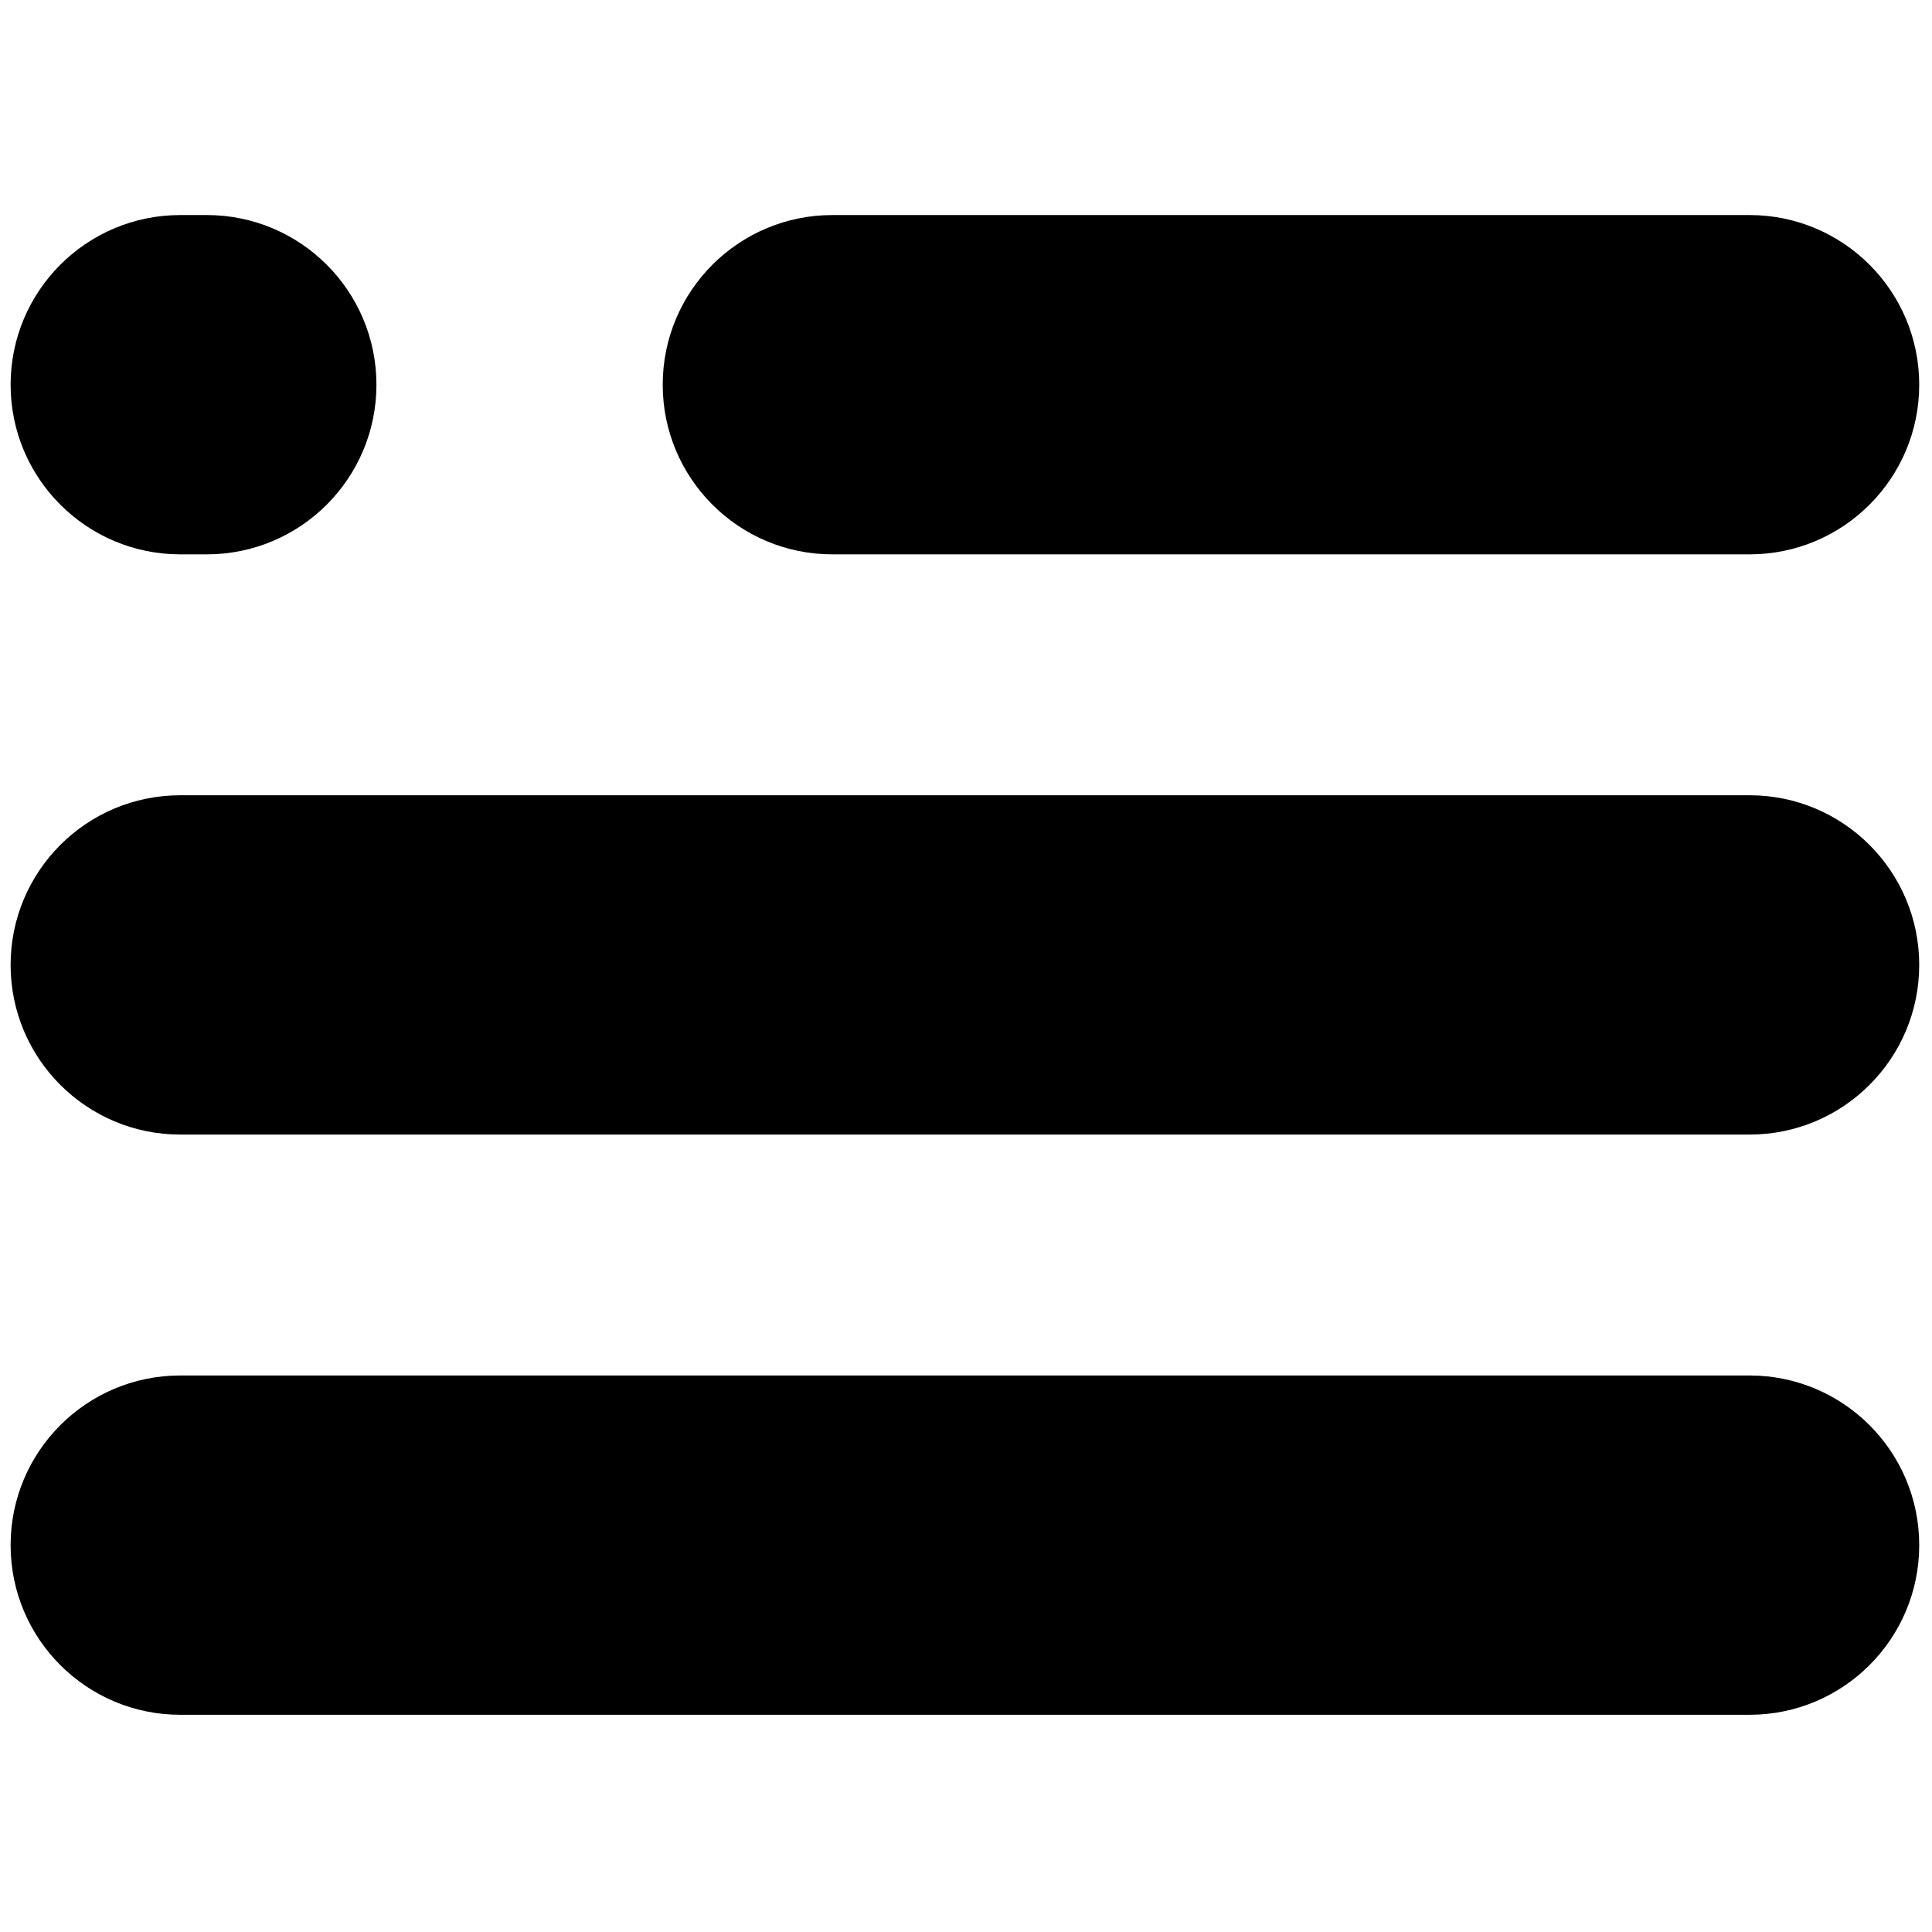
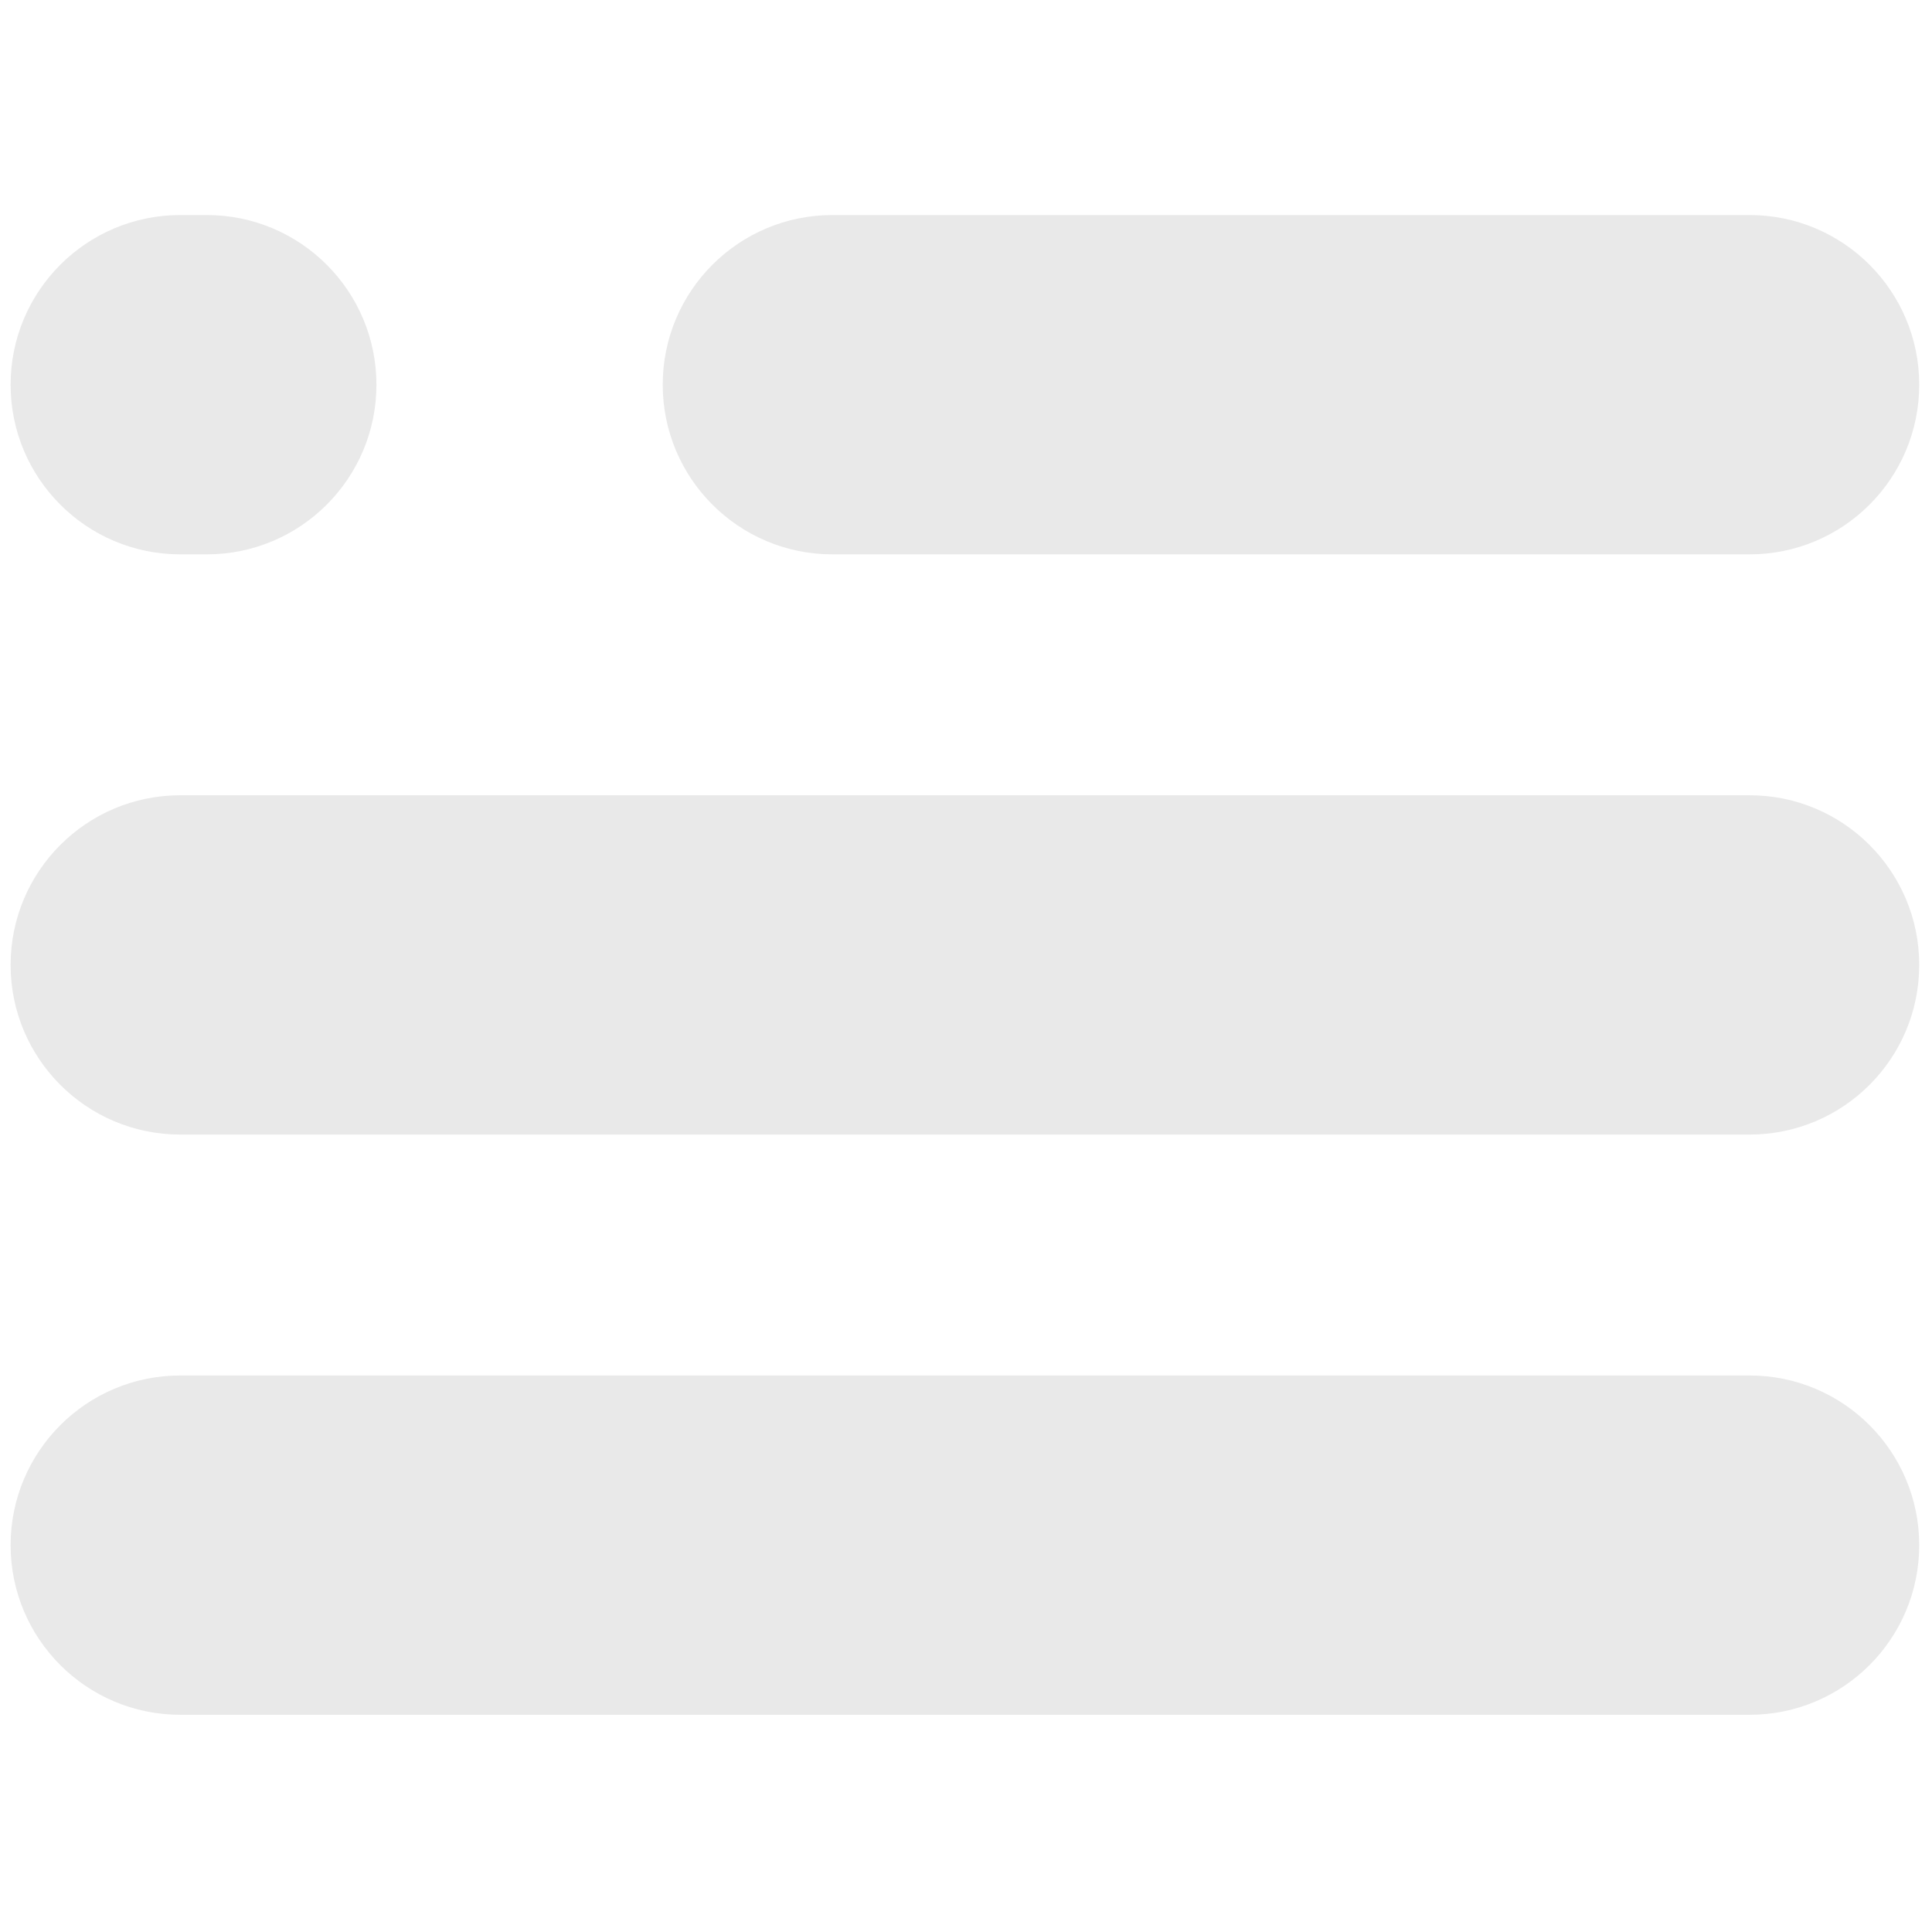
<svg xmlns="http://www.w3.org/2000/svg" version="1.1" width="256" height="256" viewBox="0 0 256 256" xml:space="preserve">
  <defs>
</defs>
  <g style="stroke: none; stroke-width: 0; stroke-dasharray: none; stroke-linecap: butt; stroke-linejoin: miter; stroke-miterlimit: 10; fill: none; fill-rule: nonzero; opacity: 1;" transform="translate(1.406593 1.406593) scale(2.81 2.81)">
-     <path d="M 82 25.64 H 38.75 c -4.418 0 -8 -3.582 -8 -8 v 0 c 0 -4.418 3.582 -8 8 -8 H 82 c 4.418 0 8 3.582 8 8 v 0 C 90 22.058 86.418 25.64 82 25.64 z" style="stroke: none; stroke-width: 1; stroke-dasharray: none; stroke-linecap: butt; stroke-linejoin: miter; stroke-miterlimit: 10; fill: rgb(0,0,0); fill-rule: nonzero; opacity: 1;" transform=" matrix(1 0 0 1 0 0) " stroke-linecap="round" />
-     <path d="M 9.25 25.64 H 8 c -4.418 0 -8 -3.582 -8 -8 v 0 c 0 -4.418 3.582 -8 8 -8 h 1.25 c 4.418 0 8 3.582 8 8 v 0 C 17.25 22.058 13.668 25.64 9.25 25.64 z" style="stroke: none; stroke-width: 1; stroke-dasharray: none; stroke-linecap: butt; stroke-linejoin: miter; stroke-miterlimit: 10; fill: rgb(0,0,0); fill-rule: nonzero; opacity: 1;" transform=" matrix(1 0 0 1 0 0) " stroke-linecap="round" />
-     <path d="M 82 53 H 8 c -4.418 0 -8 -3.582 -8 -8 v 0 c 0 -4.418 3.582 -8 8 -8 h 74 c 4.418 0 8 3.582 8 8 v 0 C 90 49.418 86.418 53 82 53 z" style="stroke: none; stroke-width: 1; stroke-dasharray: none; stroke-linecap: butt; stroke-linejoin: miter; stroke-miterlimit: 10; fill: rgb(0,0,0); fill-rule: nonzero; opacity: 1;" transform=" matrix(1 0 0 1 0 0) " stroke-linecap="round" />
-     <path d="M 82 80.36 H 8 c -4.418 0 -8 -3.582 -8 -8 v 0 c 0 -4.418 3.582 -8 8 -8 h 74 c 4.418 0 8 3.582 8 8 v 0 C 90 76.779 86.418 80.36 82 80.36 z" style="stroke: none; stroke-width: 1; stroke-dasharray: none; stroke-linecap: butt; stroke-linejoin: miter; stroke-miterlimit: 10; fill: rgb(0,0,0); fill-rule: nonzero; opacity: 1;" transform=" matrix(1 0 0 1 0 0) " stroke-linecap="round" />
+     <path d="M 82 25.64 H 38.75 c -4.418 0 -8 -3.582 -8 -8 v 0 c 0 -4.418 3.582 -8 8 -8 H 82 c 4.418 0 8 3.582 8 8 v 0 C 90 22.058 86.418 25.64 82 25.64 z" style="stroke: none; stroke-width: 1; stroke-dasharray: none; stroke-linecap: butt; stroke-linejoin: miter; stroke-miterlimit: 10; fill: #e9e9e9; fill-rule: nonzero; opacity: 1;" transform=" matrix(1 0 0 1 0 0) " stroke-linecap="round" />
+     <path d="M 9.25 25.64 H 8 c -4.418 0 -8 -3.582 -8 -8 v 0 c 0 -4.418 3.582 -8 8 -8 h 1.25 c 4.418 0 8 3.582 8 8 v 0 C 17.25 22.058 13.668 25.64 9.25 25.64 z" style="stroke: none; stroke-width: 1; stroke-dasharray: none; stroke-linecap: butt; stroke-linejoin: miter; stroke-miterlimit: 10; fill: #e9e9e9; fill-rule: nonzero; opacity: 1;" transform=" matrix(1 0 0 1 0 0) " stroke-linecap="round" />
+     <path d="M 82 53 H 8 c -4.418 0 -8 -3.582 -8 -8 v 0 c 0 -4.418 3.582 -8 8 -8 h 74 c 4.418 0 8 3.582 8 8 v 0 C 90 49.418 86.418 53 82 53 z" style="stroke: none; stroke-width: 1; stroke-dasharray: none; stroke-linecap: butt; stroke-linejoin: miter; stroke-miterlimit: 10; fill: #e9e9e9; fill-rule: nonzero; opacity: 1;" transform=" matrix(1 0 0 1 0 0) " stroke-linecap="round" />
+     <path d="M 82 80.36 H 8 c -4.418 0 -8 -3.582 -8 -8 v 0 c 0 -4.418 3.582 -8 8 -8 h 74 c 4.418 0 8 3.582 8 8 v 0 C 90 76.779 86.418 80.36 82 80.36 z" style="stroke: none; stroke-width: 1; stroke-dasharray: none; stroke-linecap: butt; stroke-linejoin: miter; stroke-miterlimit: 10; fill: #e9e9e9; fill-rule: nonzero; opacity: 1;" transform=" matrix(1 0 0 1 0 0) " stroke-linecap="round" />
  </g>
</svg>
